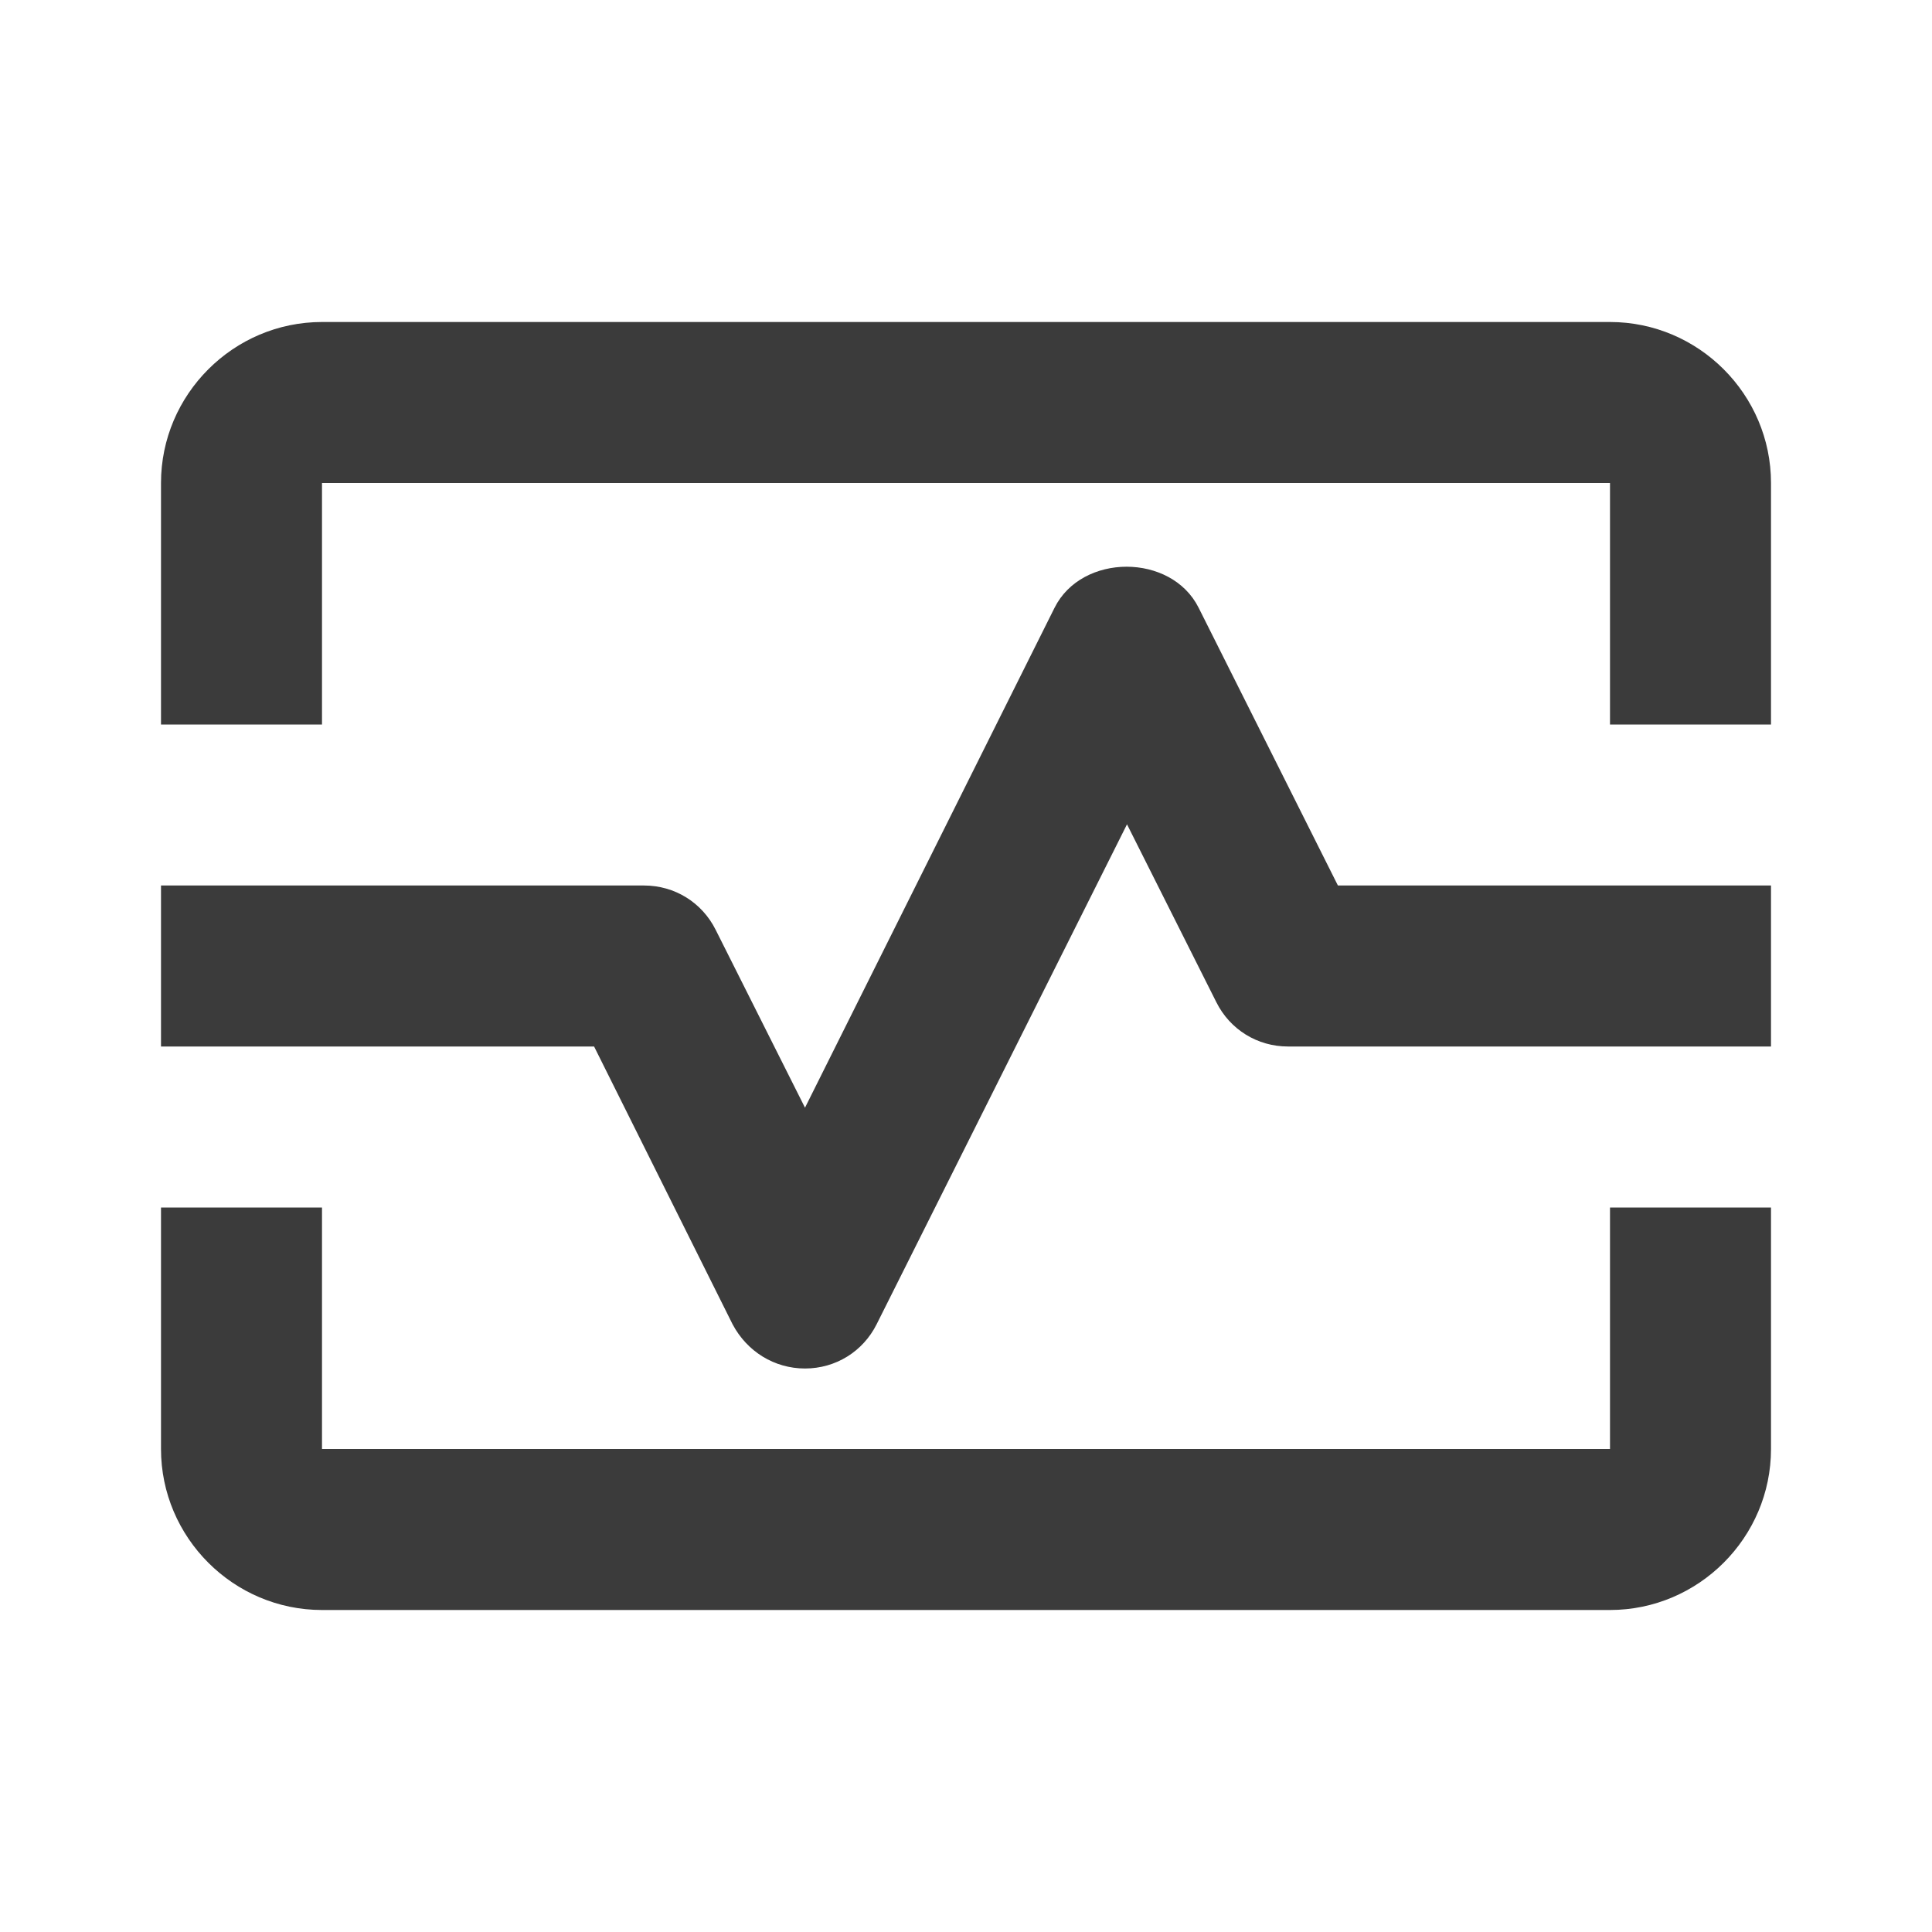
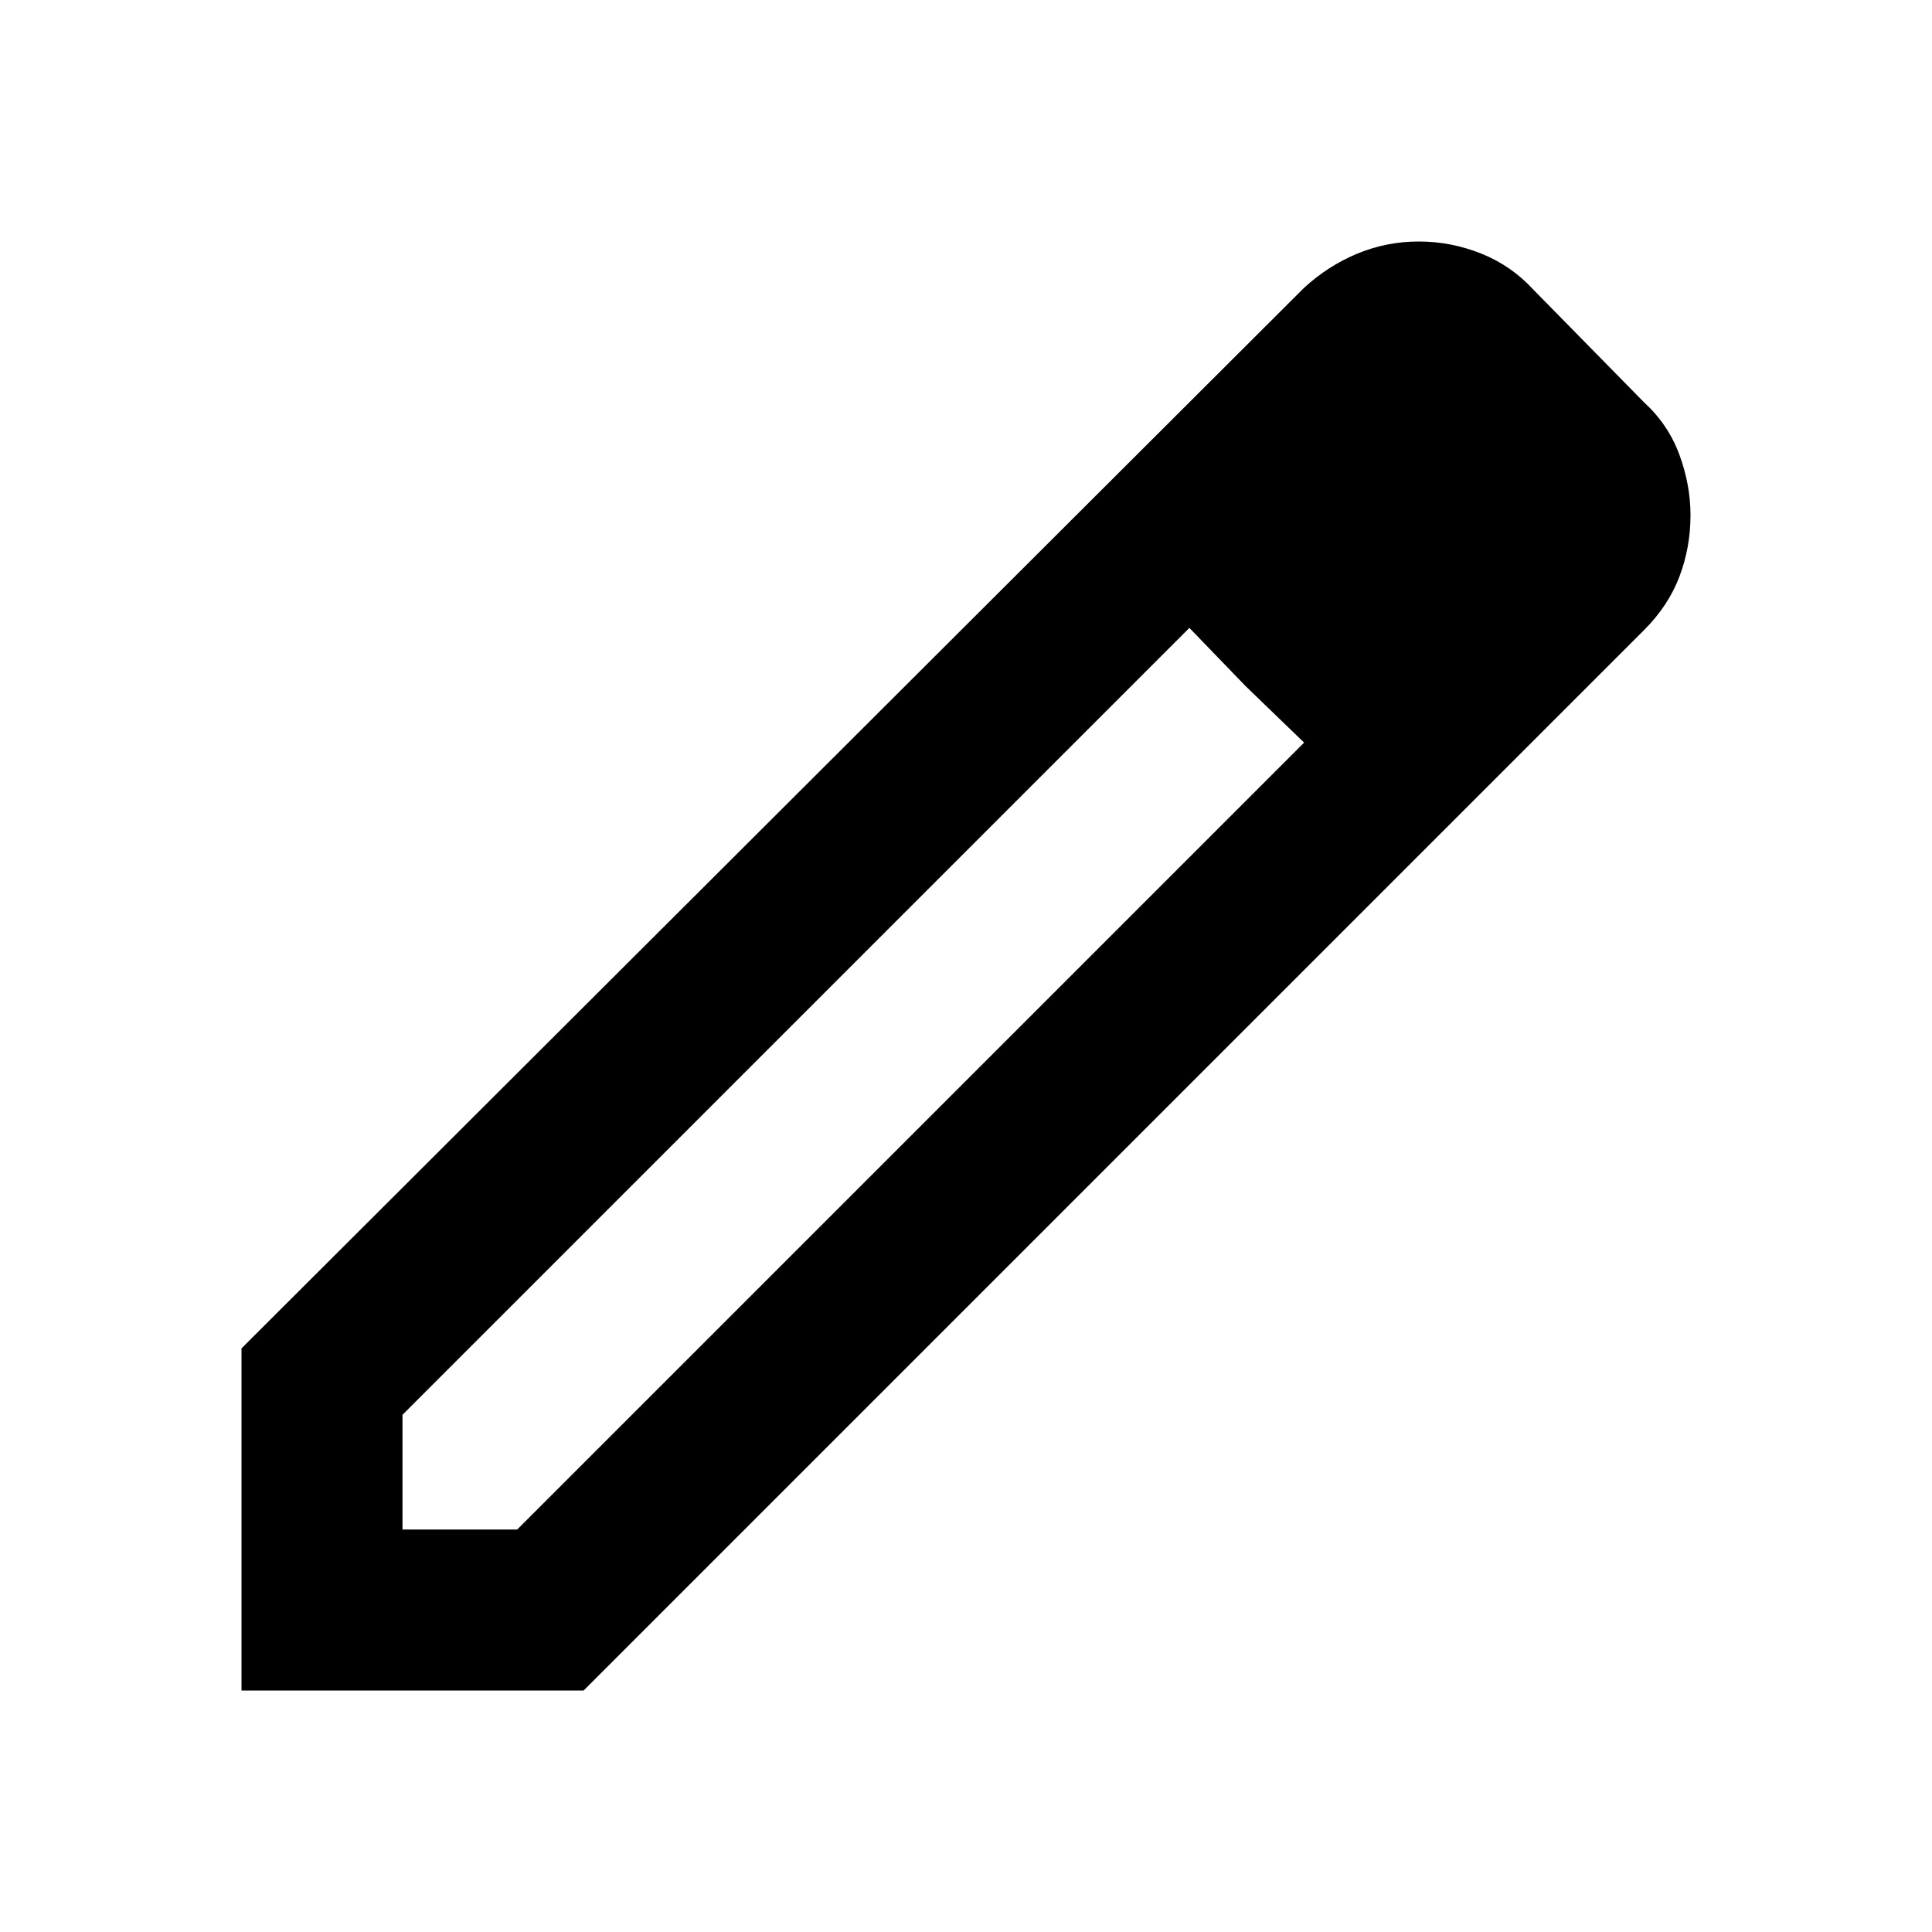
- <svg xmlns="http://www.w3.org/2000/svg" enable-background="new 0 0 24 24" height="24px" viewBox="0 0 24 24" width="24px" fill="#3b3b3b">
-   <g>
-     <rect fill="none" height="24" width="24" />
-   </g>
-   <g>
-     <g>
-       <path d="M20,4H4C2.9,4,2,4.9,2,6v3h2V6h16v3h2V6C22,4.9,21.1,4,20,4z" />
-       <path d="M20,18H4v-3H2v3c0,1.1,0.9,2,2,2h16c1.1,0,2-0.9,2-2v-3h-2V18z" />
-       <path d="M14.89,7.55c-0.34-0.68-1.45-0.68-1.79,0L10,13.76l-1.11-2.21C8.72,11.21,8.38,11,8,11H2v2h5.38l1.72,3.45 C9.28,16.79,9.62,17,10,17s0.72-0.21,0.89-0.55L14,10.24l1.11,2.21C15.28,12.79,15.62,13,16,13h6v-2h-5.38L14.89,7.55z" />
-     </g>
-   </g>
+ <svg xmlns="http://www.w3.org/2000/svg" height="24" viewBox="0 -960 960 960" width="24">
+   <path d="M200-200h57l391-391-57-57-391 391v57Zm-80 80v-170l528-527q12-11 26.5-17t30.5-6q16 0 31 6t26 18l55 56q12 11 17.5 26t5.5 30q0 16-5.5 30.5T817-647L290-120H120Zm640-584-56-56 56 56Zm-141 85-28-29 57 57-29-28Z" />
</svg>
